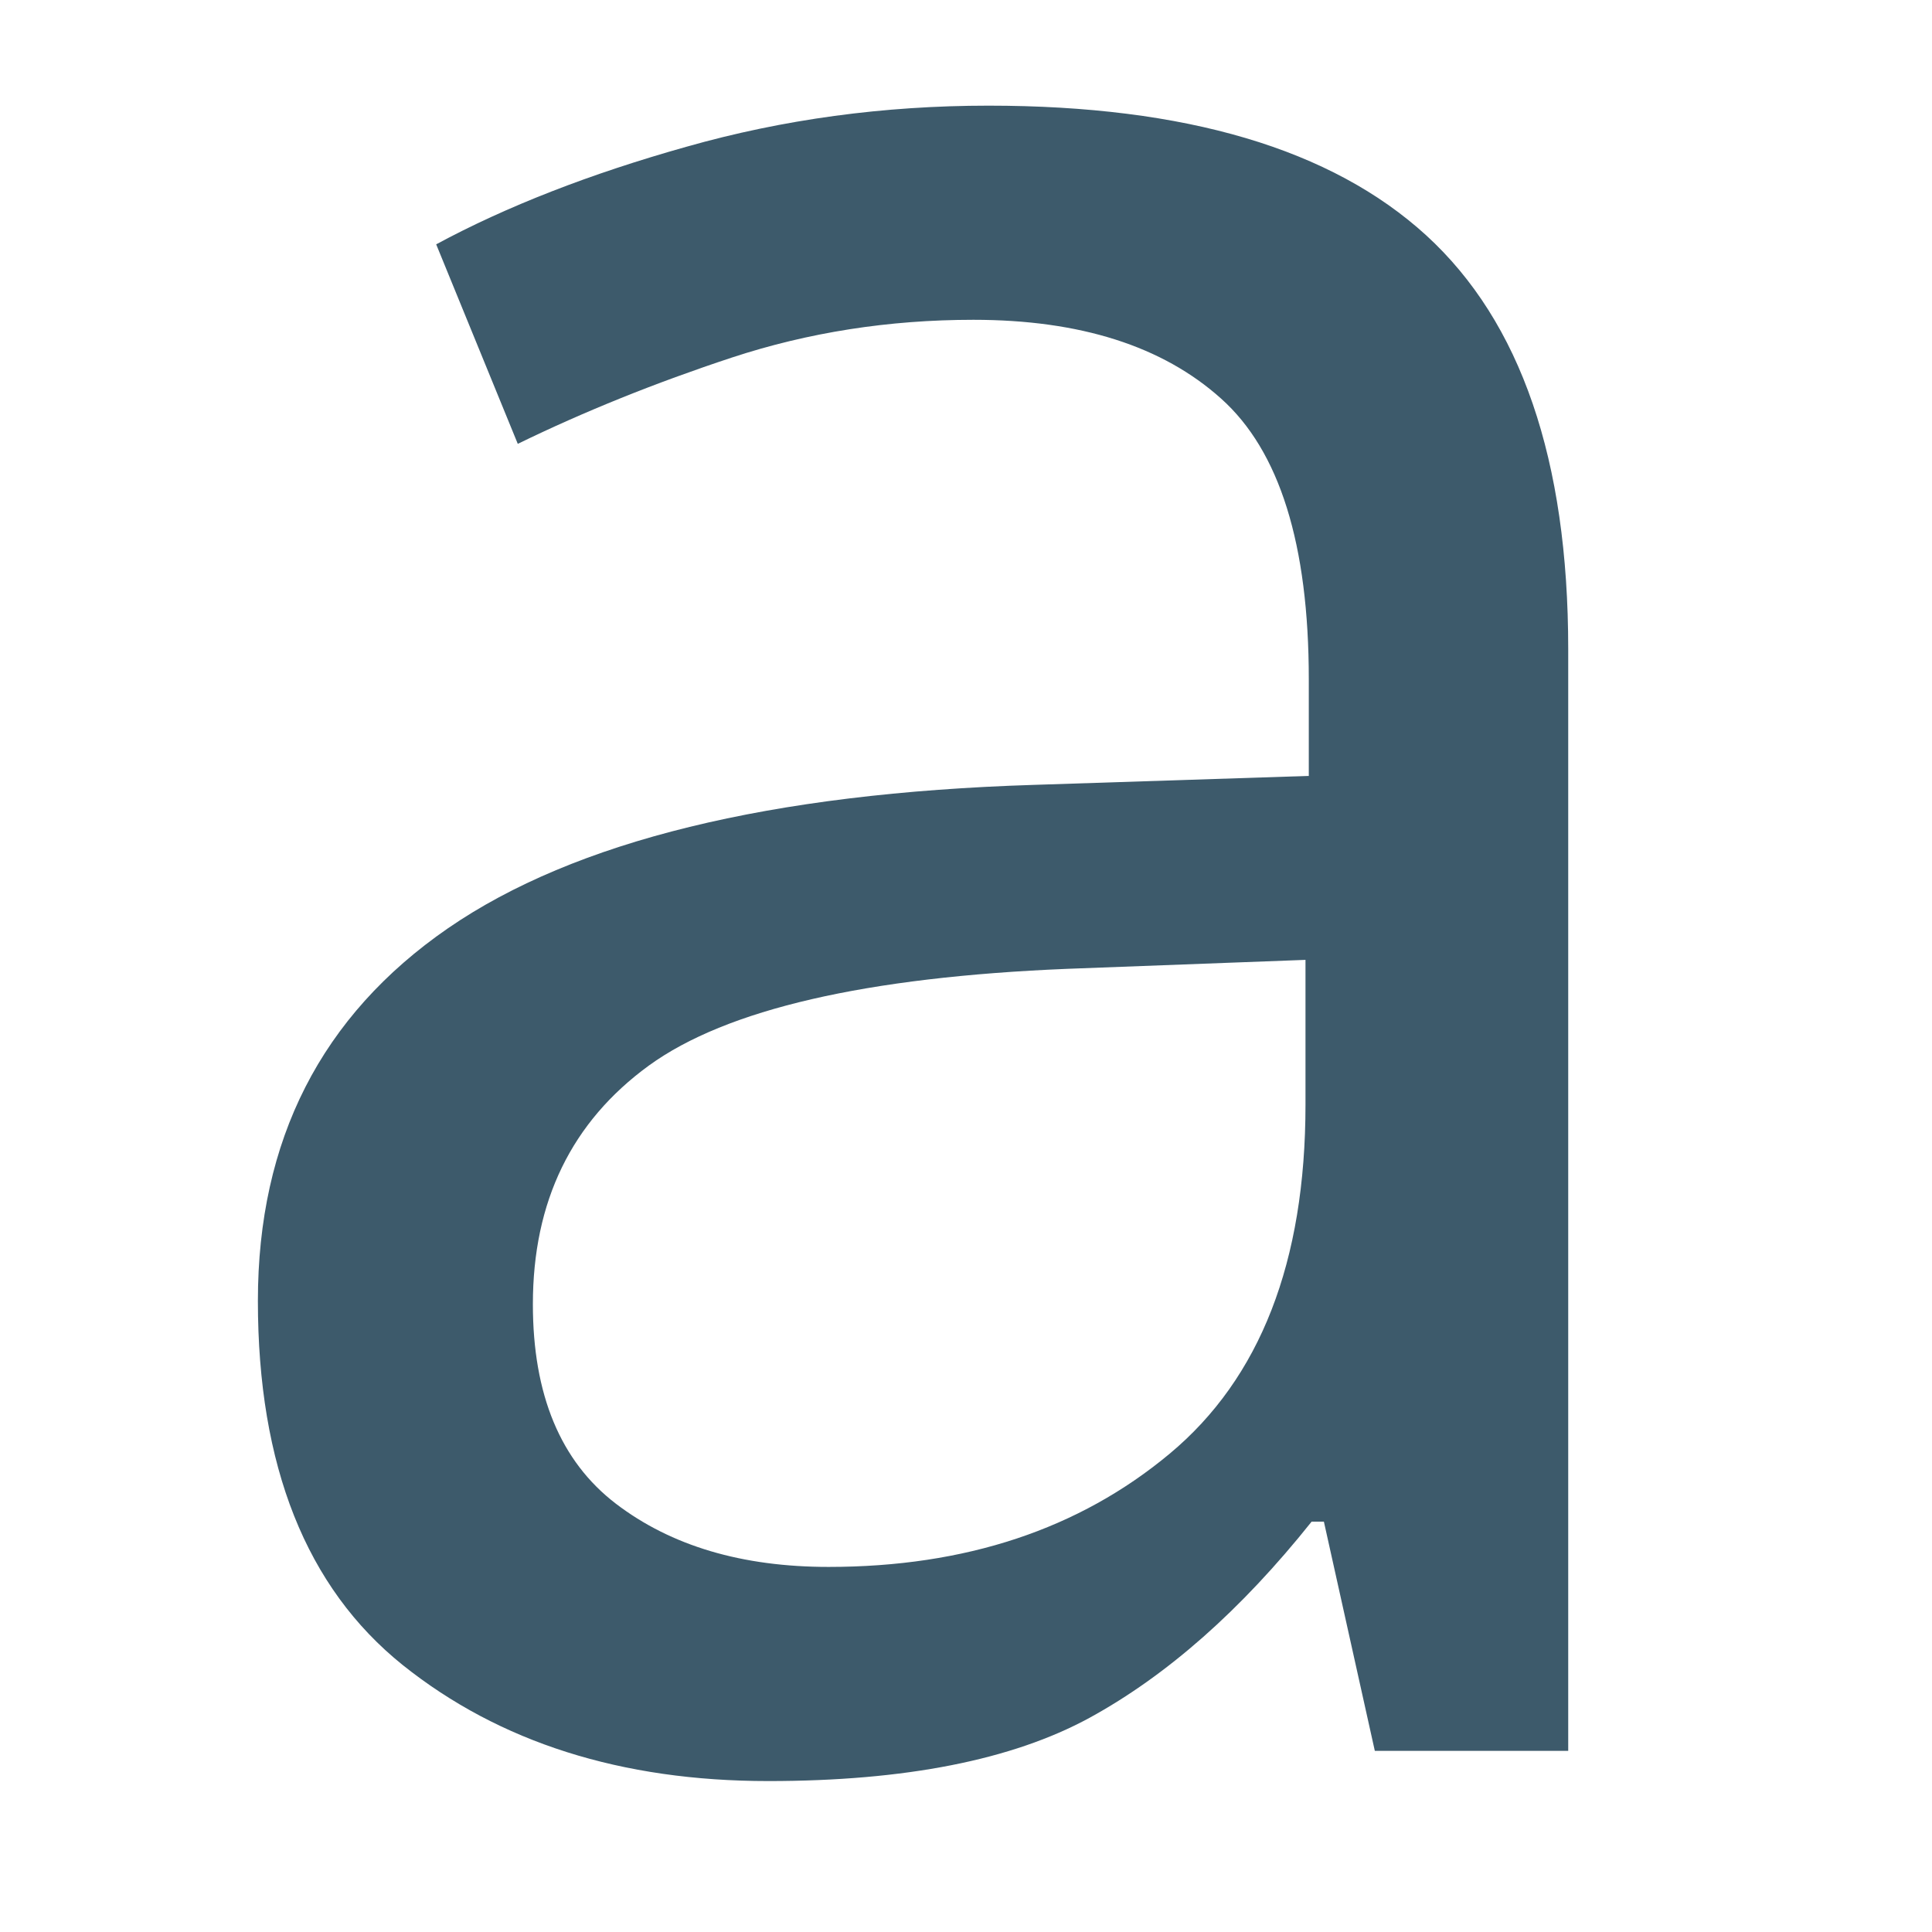
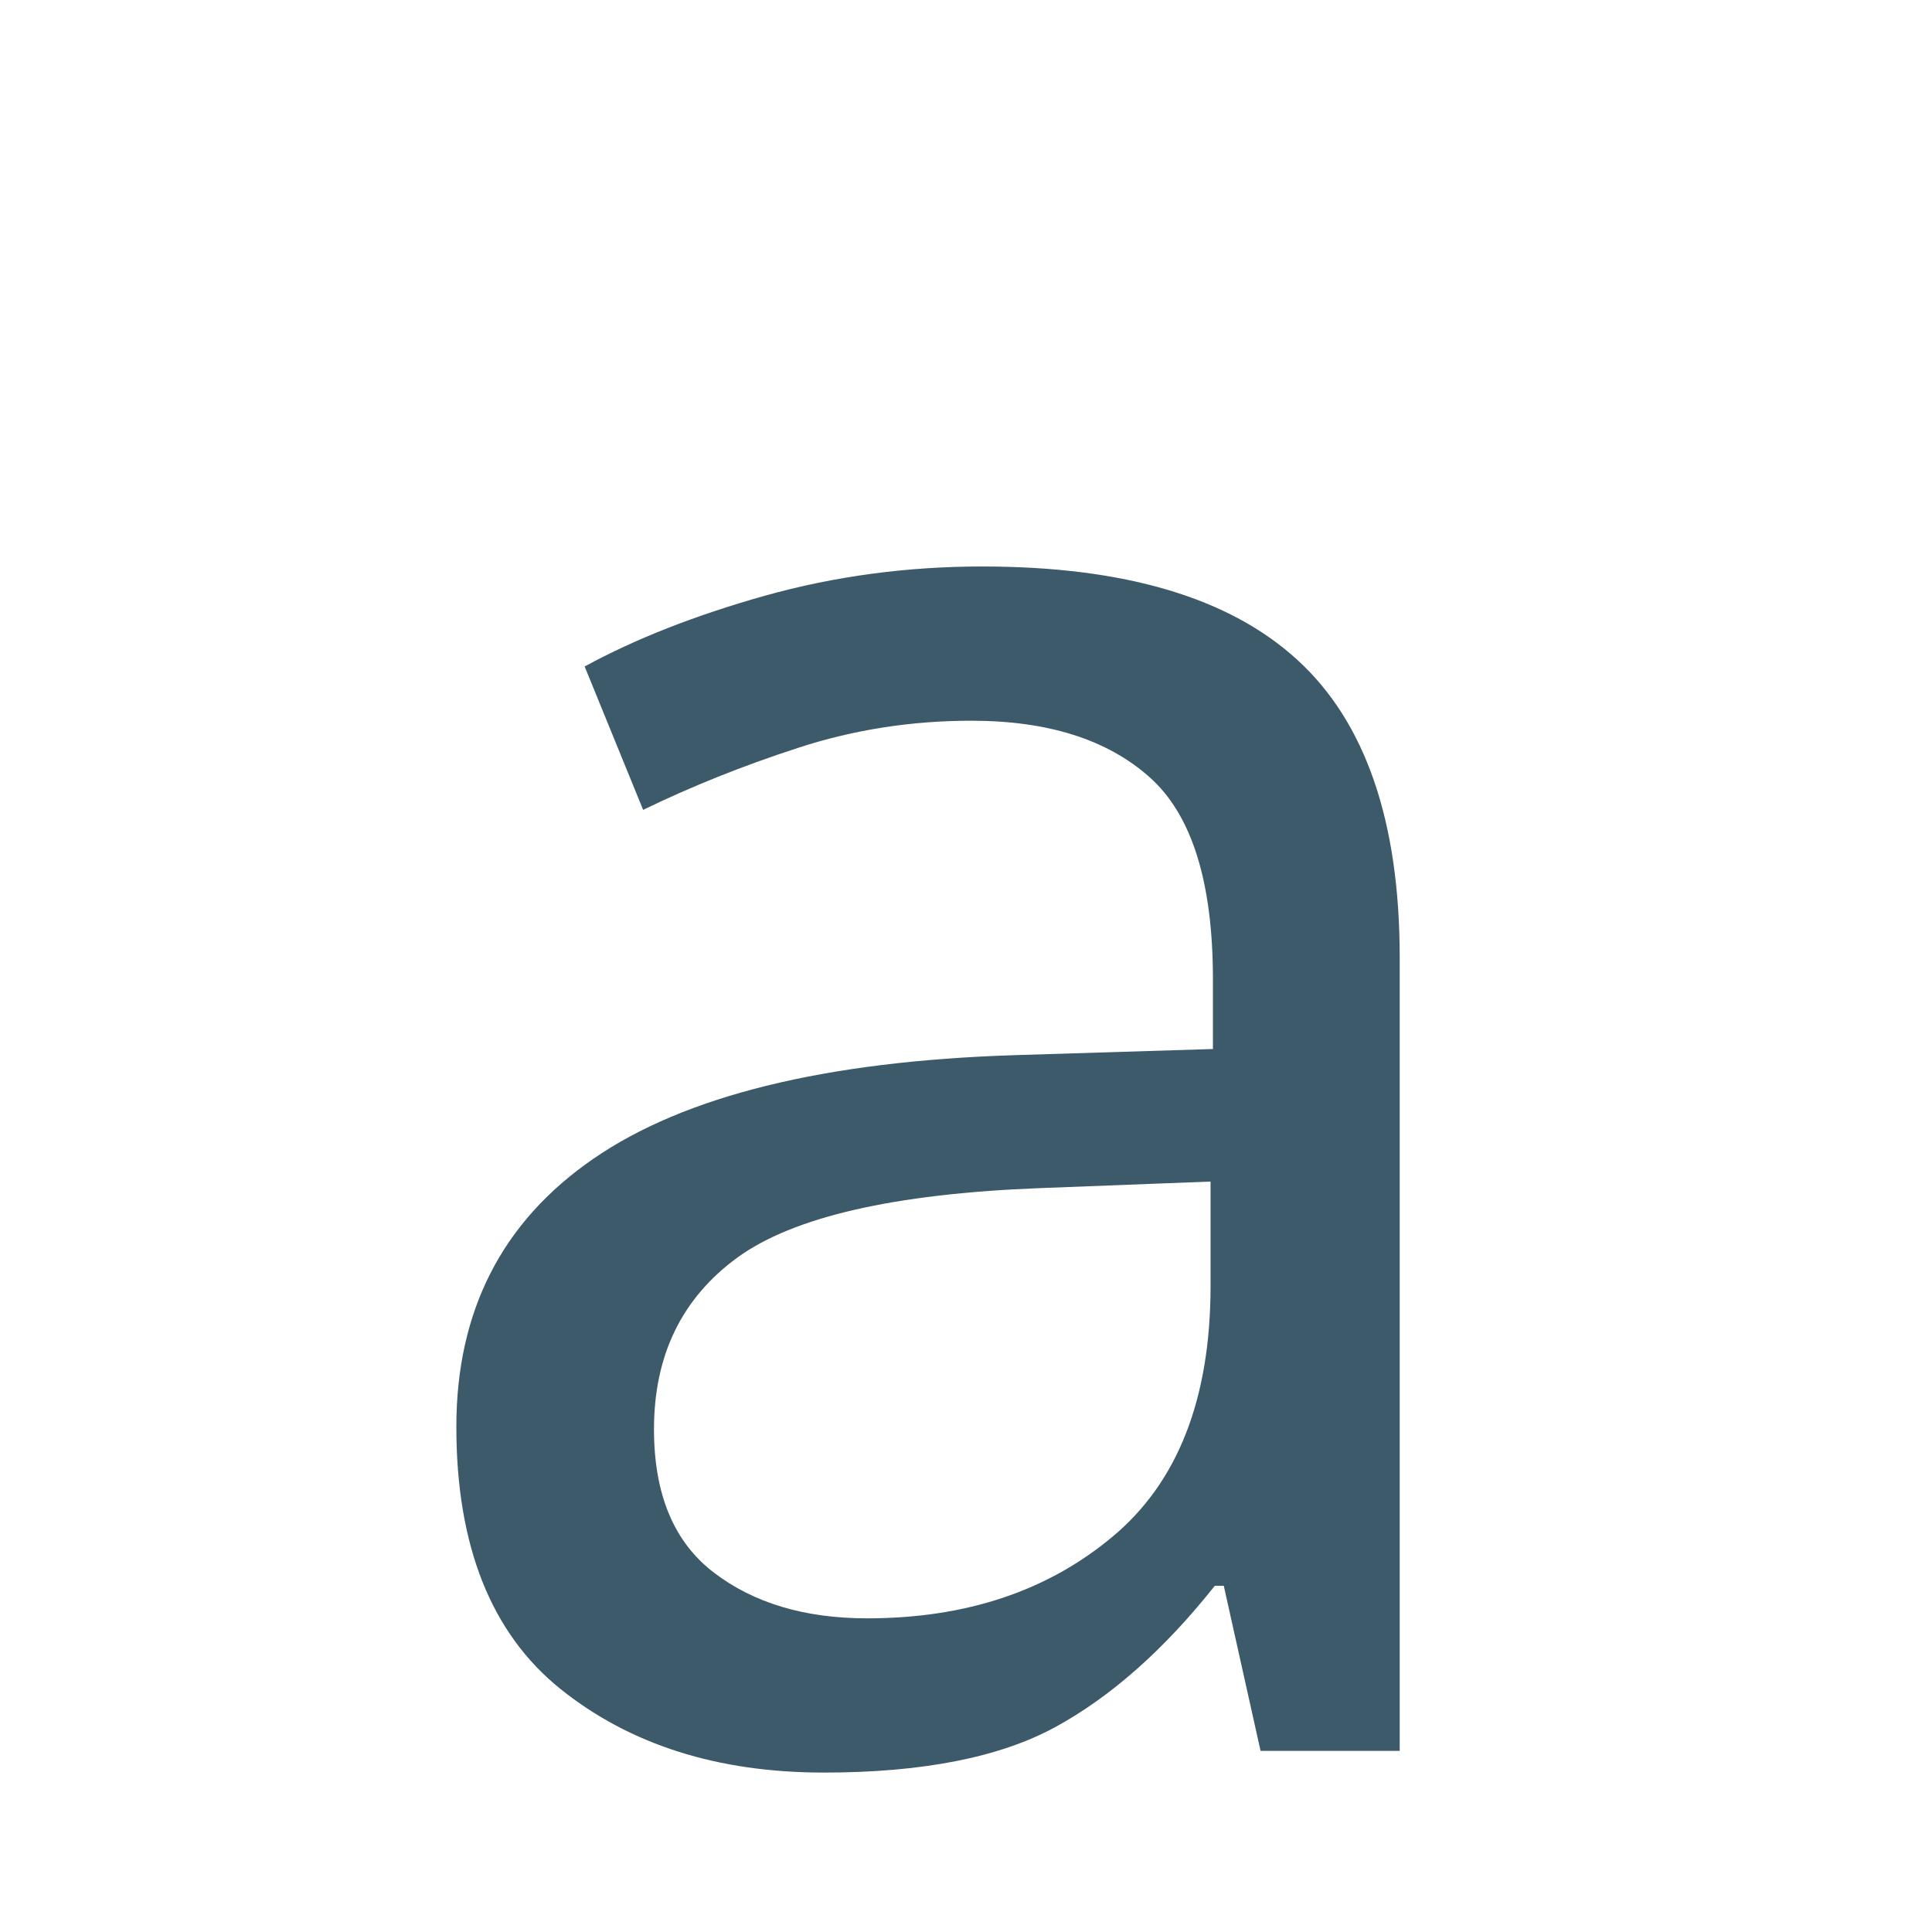
<svg xmlns="http://www.w3.org/2000/svg" viewBox="0 0 64 64" fill="none">
-   <text x="32" y="58" text-anchor="middle" font-family="'Plus Jakarta Sans', ui-sans-serif, system-ui, sans-serif" font-size="100" font-weight="200" fill="#3D5A6B">a</text>
+   <style>
+     text { fill: #3D5A6B; }
+     @media (prefers-color-scheme: dark) {
+       text { fill: #A8BCC8; }
+     }
+   </style>
+   <text x="32" y="58" text-anchor="middle" font-family="'Plus Jakarta Sans', ui-sans-serif, system-ui, sans-serif" font-size="72" font-weight="200">a</text>
</svg>
